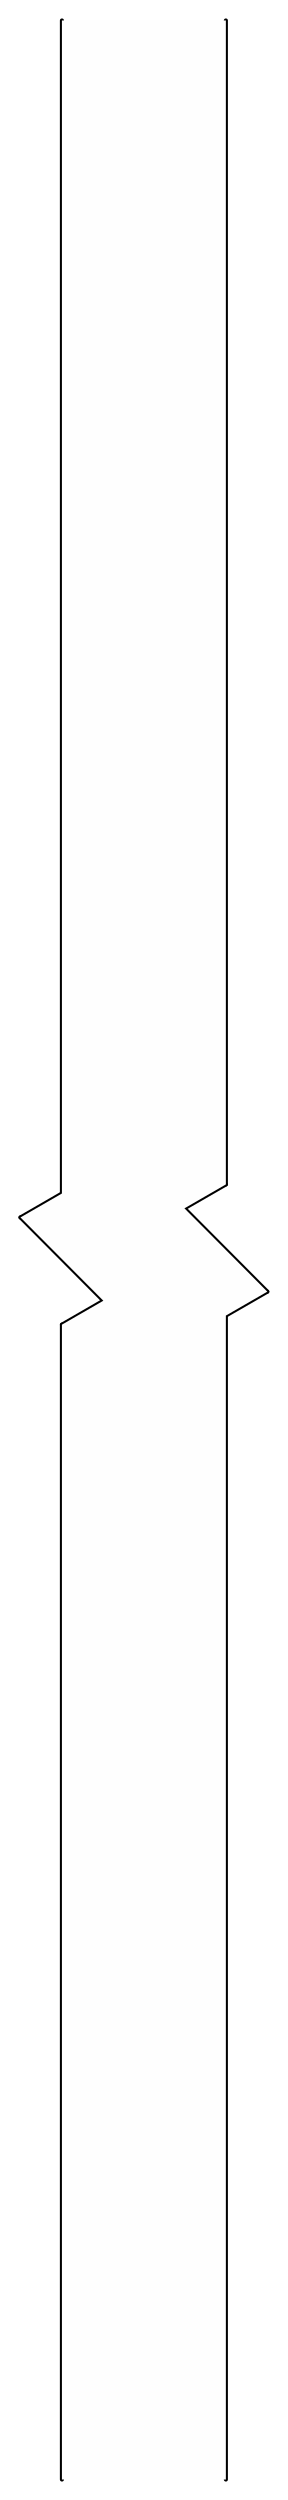
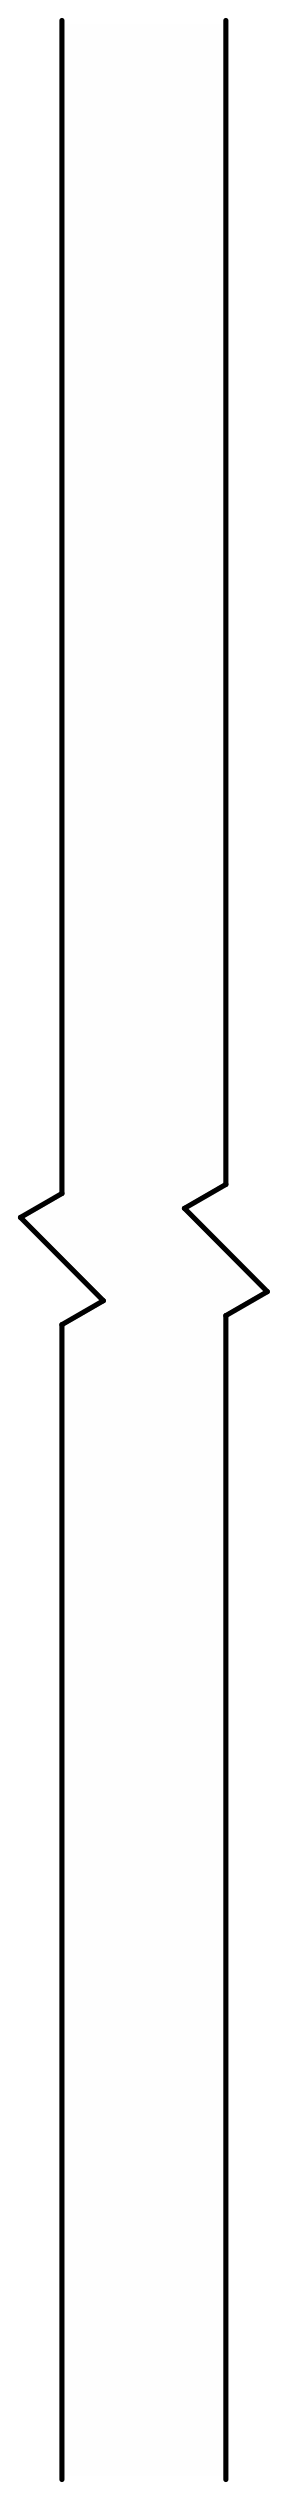
<svg xmlns="http://www.w3.org/2000/svg" width="14.043mm" height="122mm" viewBox="-3.022 -61 14.043 122" version="1.1" style="stroke-linecap:round;stroke-linejoin:round;fill:none">
  <g transform="scale(1,-1)">
-     <path d="M0,-60 L0,-3.643 " style="stroke:#000000;stroke-width:0.2;" />
-     <path d="M0,2.757 L0,60 " style="stroke:#000000;stroke-width:0.2;" />
-     <path d="M8,3.2 L8,60 " style="stroke:#000000;stroke-width:0.2;" />
-     <path d="M8,-60 L8,-3.2 " style="stroke:#000000;stroke-width:0.2;" />
-     <path d="M0,-3.643 L2.022,-2.476 " style="stroke:#000000;stroke-width:0.2;" />
-     <path d="M-2.022,1.59 L0,2.757 " style="stroke:#000000;stroke-width:0.2;" />
-     <path d="M8,-3.2 L10.022,-2.033 " style="stroke:#000000;stroke-width:0.2;" />
-     <path d="M5.978,2.033 L8,3.2 " style="stroke:#000000;stroke-width:0.2;" />
-     <path d="M-2.022,1.59 L2.022,-2.476 " style="stroke:#000000;stroke-width:0.2;" />
-     <path d="M5.978,2.033 L10.022,-2.033 " style="stroke:#000000;stroke-width:0.2;" />
-     <path d="M8,3.2 L8,60 L0,60 L0,2.757 L-2.022,1.59 L2.022,-2.476 L0,-3.643 L0,-60 L8,-60 L8,-3.2 L10.022,-2.033 L5.978,2.033 Z" style="fill:#fefefe;fill-rule:evenodd;" />
+     <path d="M0,-60 L0,-3.643 " style="stroke:#000000;stroke-width:0.25;" />
+     <path d="M0,2.757 L0,60 " style="stroke:#000000;stroke-width:0.25;" />
+     <path d="M8,3.2 L8,60 " style="stroke:#000000;stroke-width:0.25;" />
+     <path d="M8,-60 L8,-3.2 " style="stroke:#000000;stroke-width:0.25;" />
+     <path d="M0,-3.643 L2.022,-2.476 " style="stroke:#000000;stroke-width:0.25;" />
+     <path d="M-2.022,1.59 L0,2.757 " style="stroke:#000000;stroke-width:0.25;" />
+     <path d="M8,-3.2 L10.022,-2.033 " style="stroke:#000000;stroke-width:0.25;" />
+     <path d="M5.978,2.033 L8,3.2 " style="stroke:#000000;stroke-width:0.25;" />
+     <path d="M-2.022,1.59 L2.022,-2.476 " style="stroke:#000000;stroke-width:0.25;" />
+     <path d="M5.978,2.033 L10.022,-2.033 " style="stroke:#000000;stroke-width:0.25;" />
+     <path d="M0.15,59.85 L7.85,59.85 L7.85,3.287 L5.735,2.065 L9.778,-2 L7.85,-3.113 L7.85,-59.85 L0.15,-59.85 L0.15,-3.729 L2.265,-2.508 L-1.778,1.558 L0.15,2.671 Z" style="fill:#fefefe;fill-rule:evenodd;" />
  </g>
</svg>
